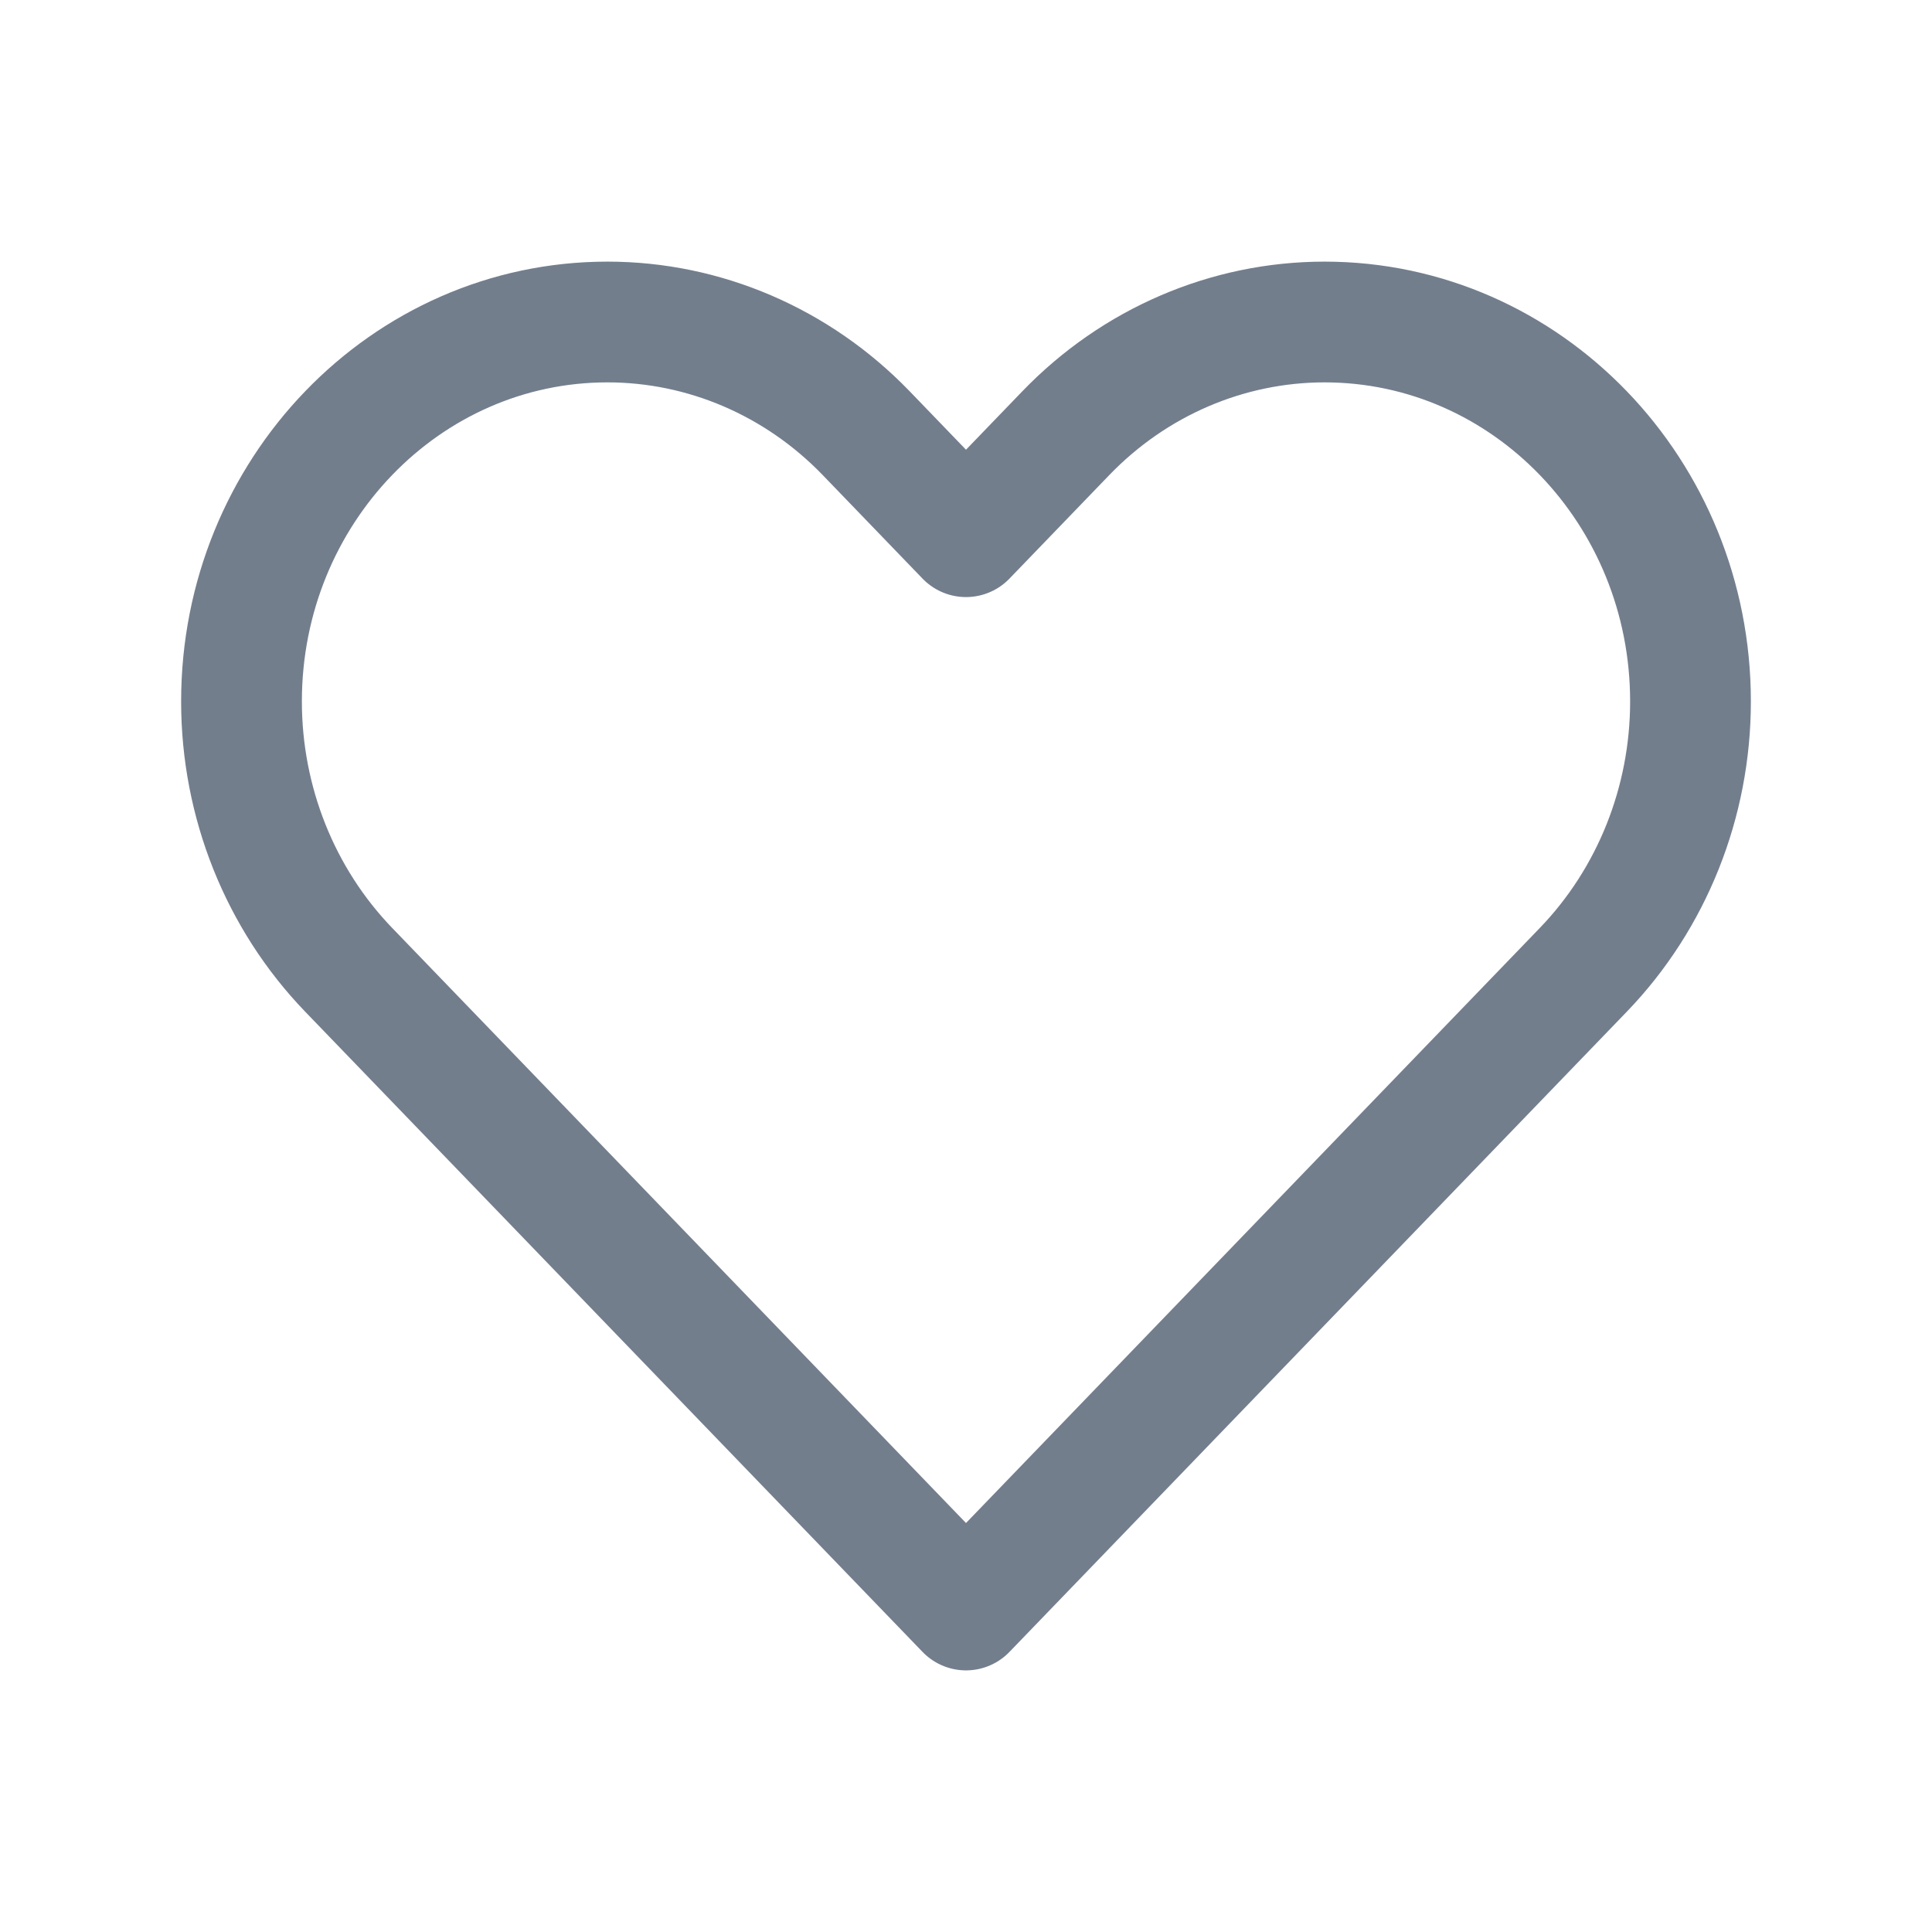
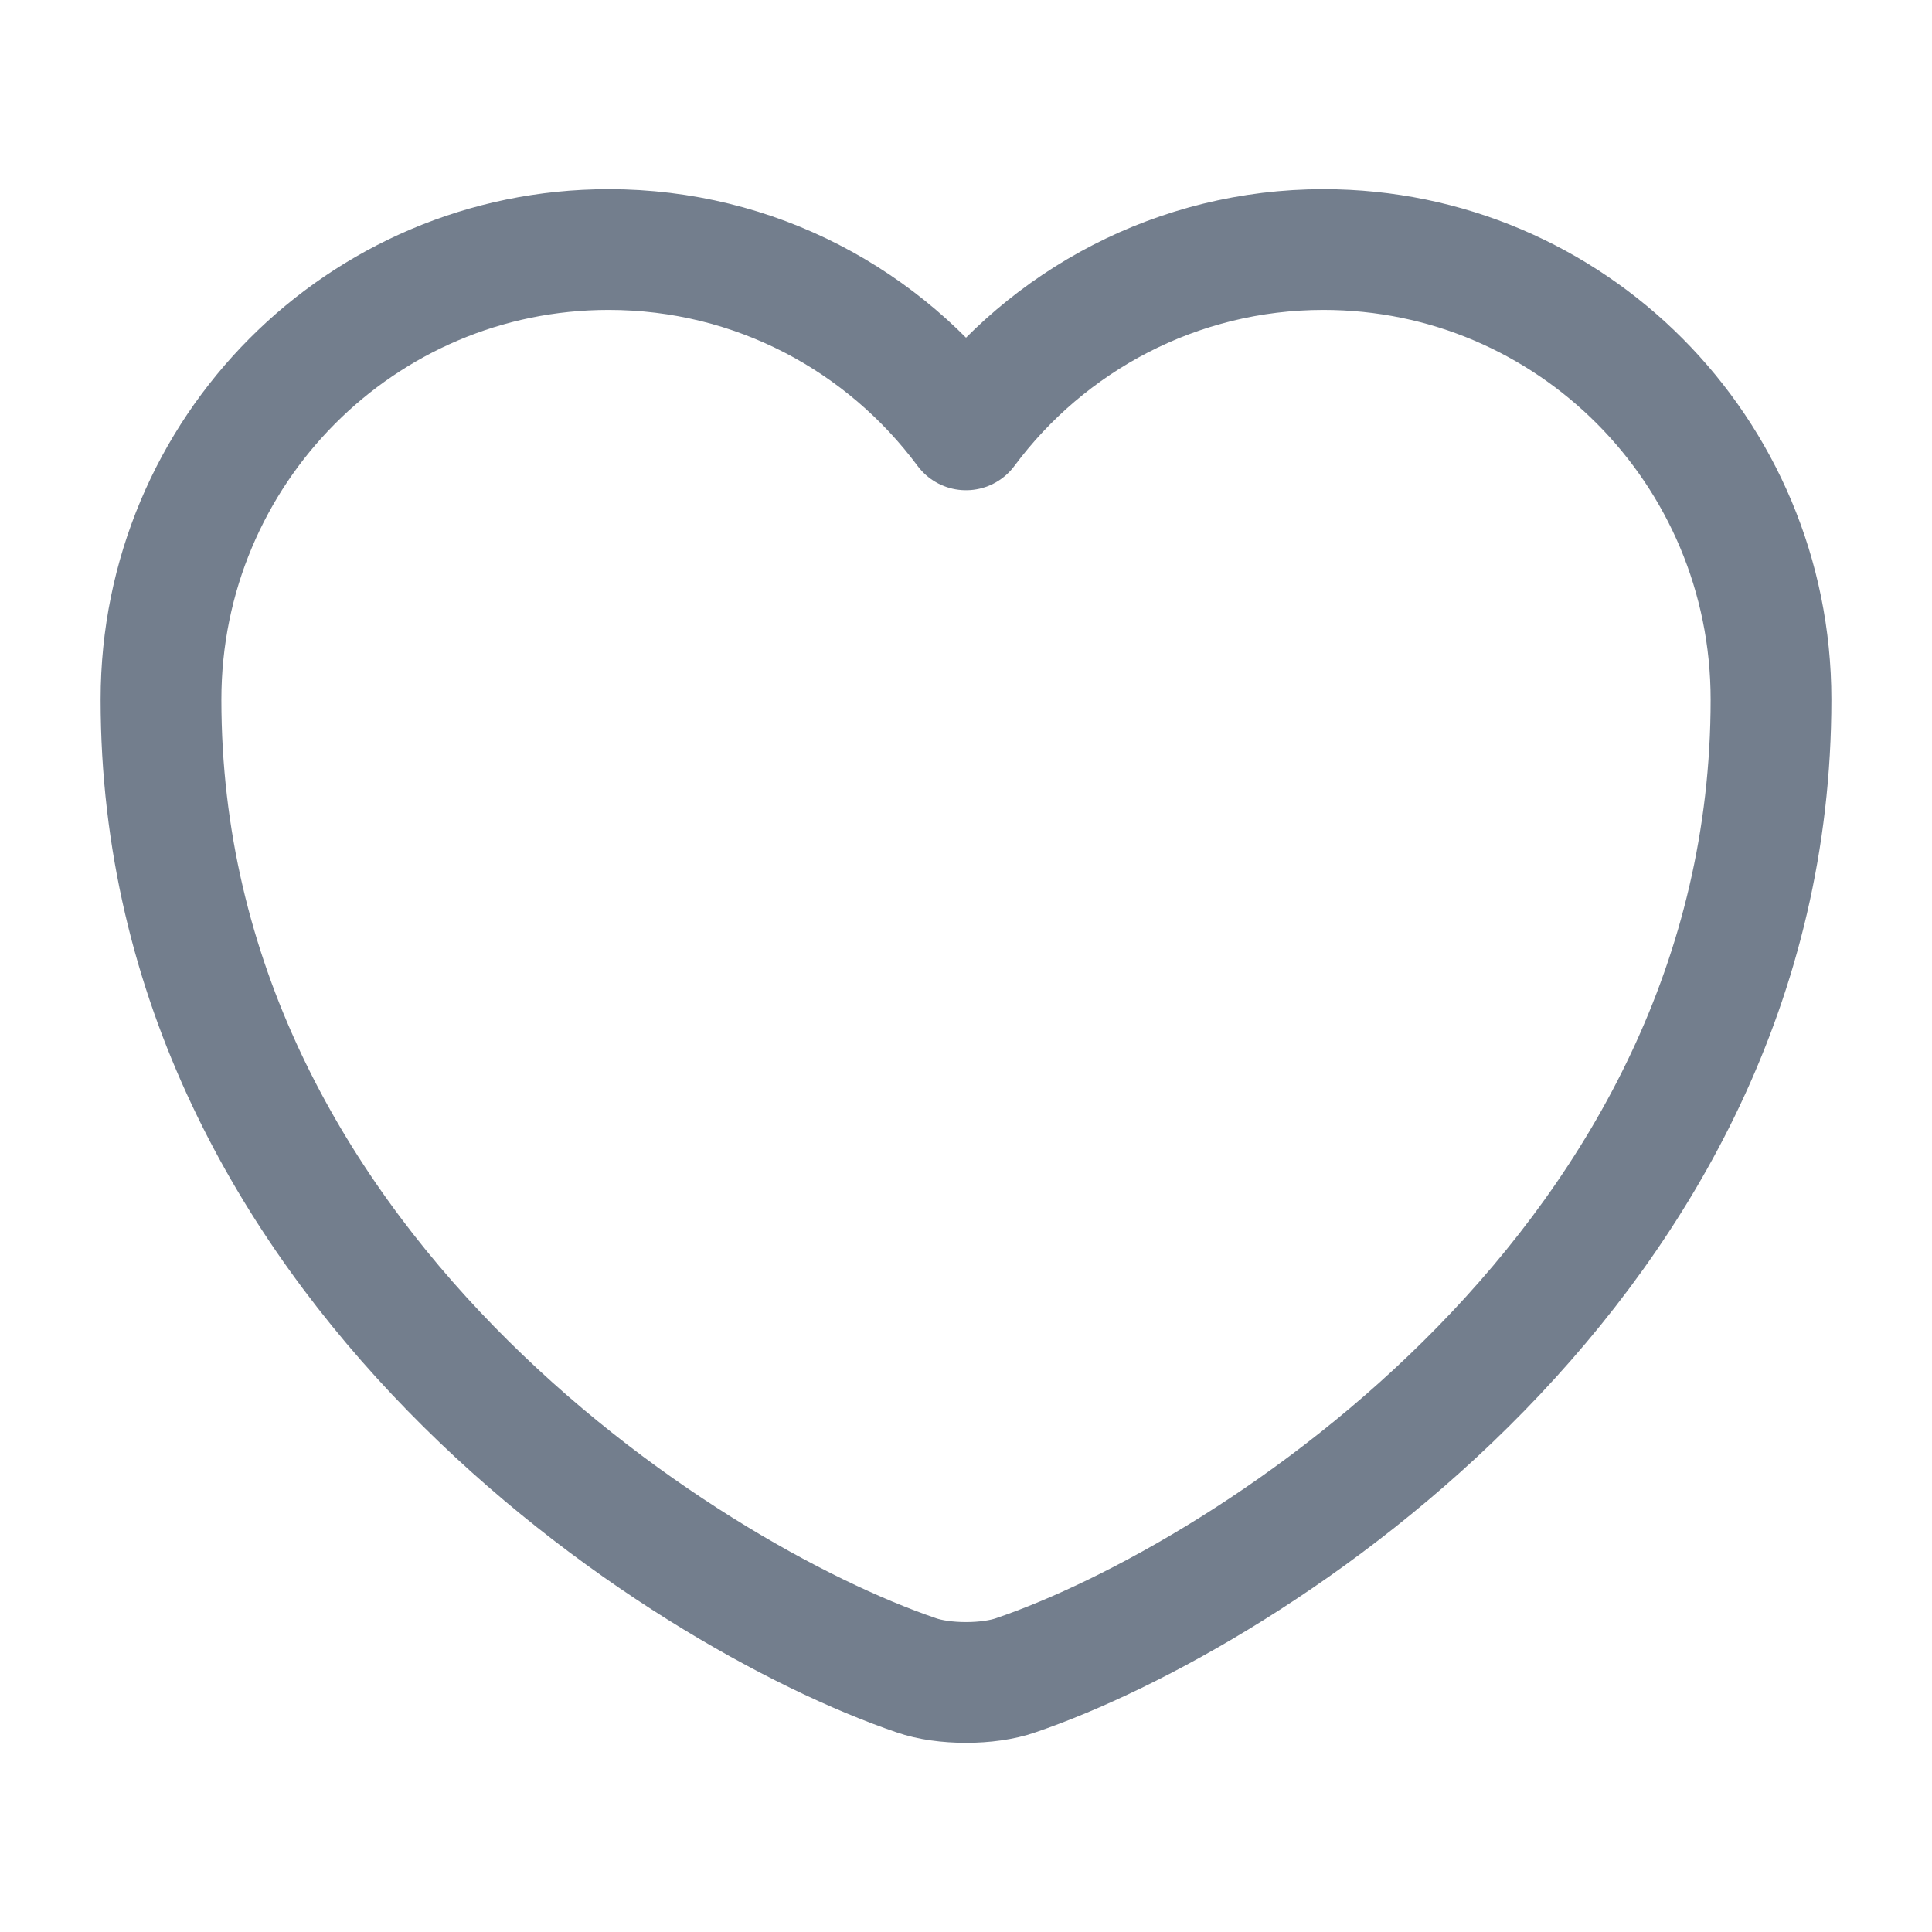
<svg xmlns="http://www.w3.org/2000/svg" width="24" height="24" viewBox="0 0 24 24" fill="none">
-   <path d="M4.331 12.047L12 20L19.669 12.047C20.521 11.163 21 9.964 21 8.714C21 6.111 18.965 4 16.454 4C15.249 4 14.092 4.497 13.24 5.381L12 6.667L10.76 5.381C9.907 4.497 8.751 4 7.546 4C5.035 4 3 6.111 3 8.714C3 9.964 3.479 11.163 4.331 12.047Z" stroke="#737e8d" stroke-width="1.5" stroke-linecap="round" stroke-linejoin="round" />
+   <path d="M12.62 20.81C12.28 20.93 11.72 20.93 11.38 20.81C8.48 19.82 2 15.69 2 8.69C2 5.6 4.49 3.1 7.56 3.1C9.38 3.1 10.99 3.98 12 5.34C13.01 3.98 14.63 3.1 16.44 3.1C19.51 3.1 22 5.6 22 8.69C22 15.69 15.52 19.82 12.62 20.81Z" stroke="#737E8D" stroke-width="1.5" stroke-linecap="round" stroke-linejoin="round" />
</svg>
